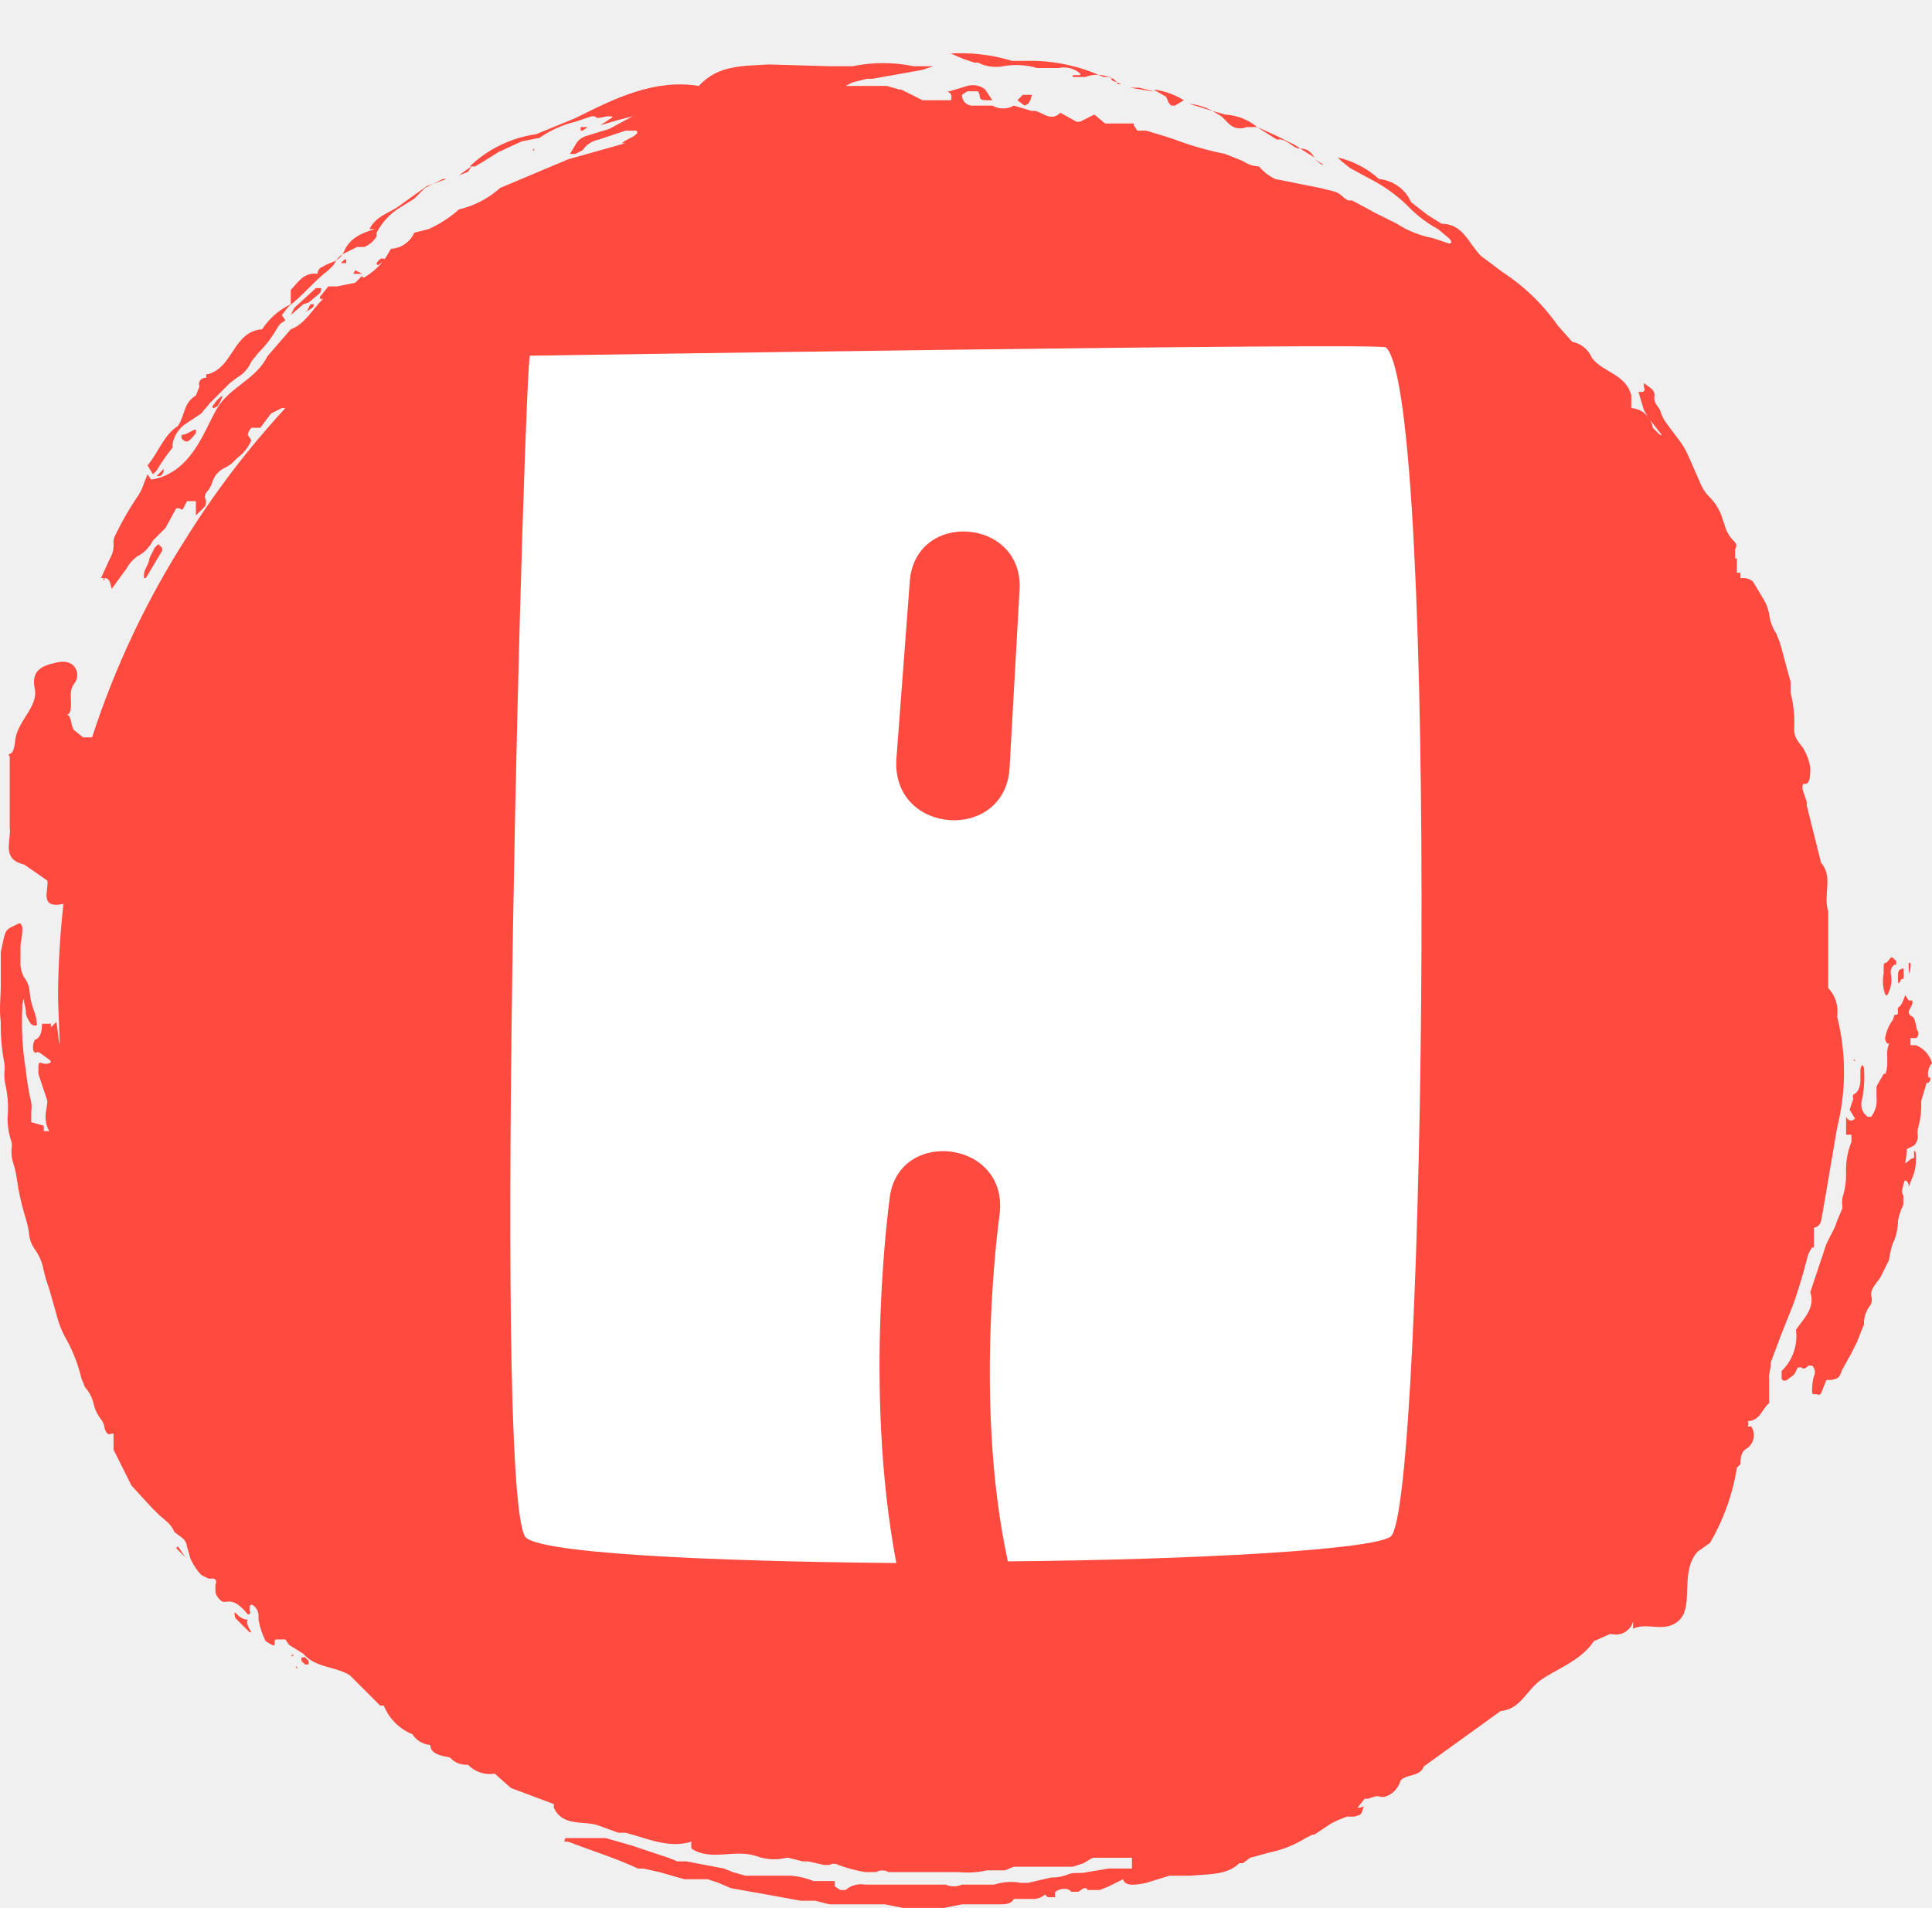
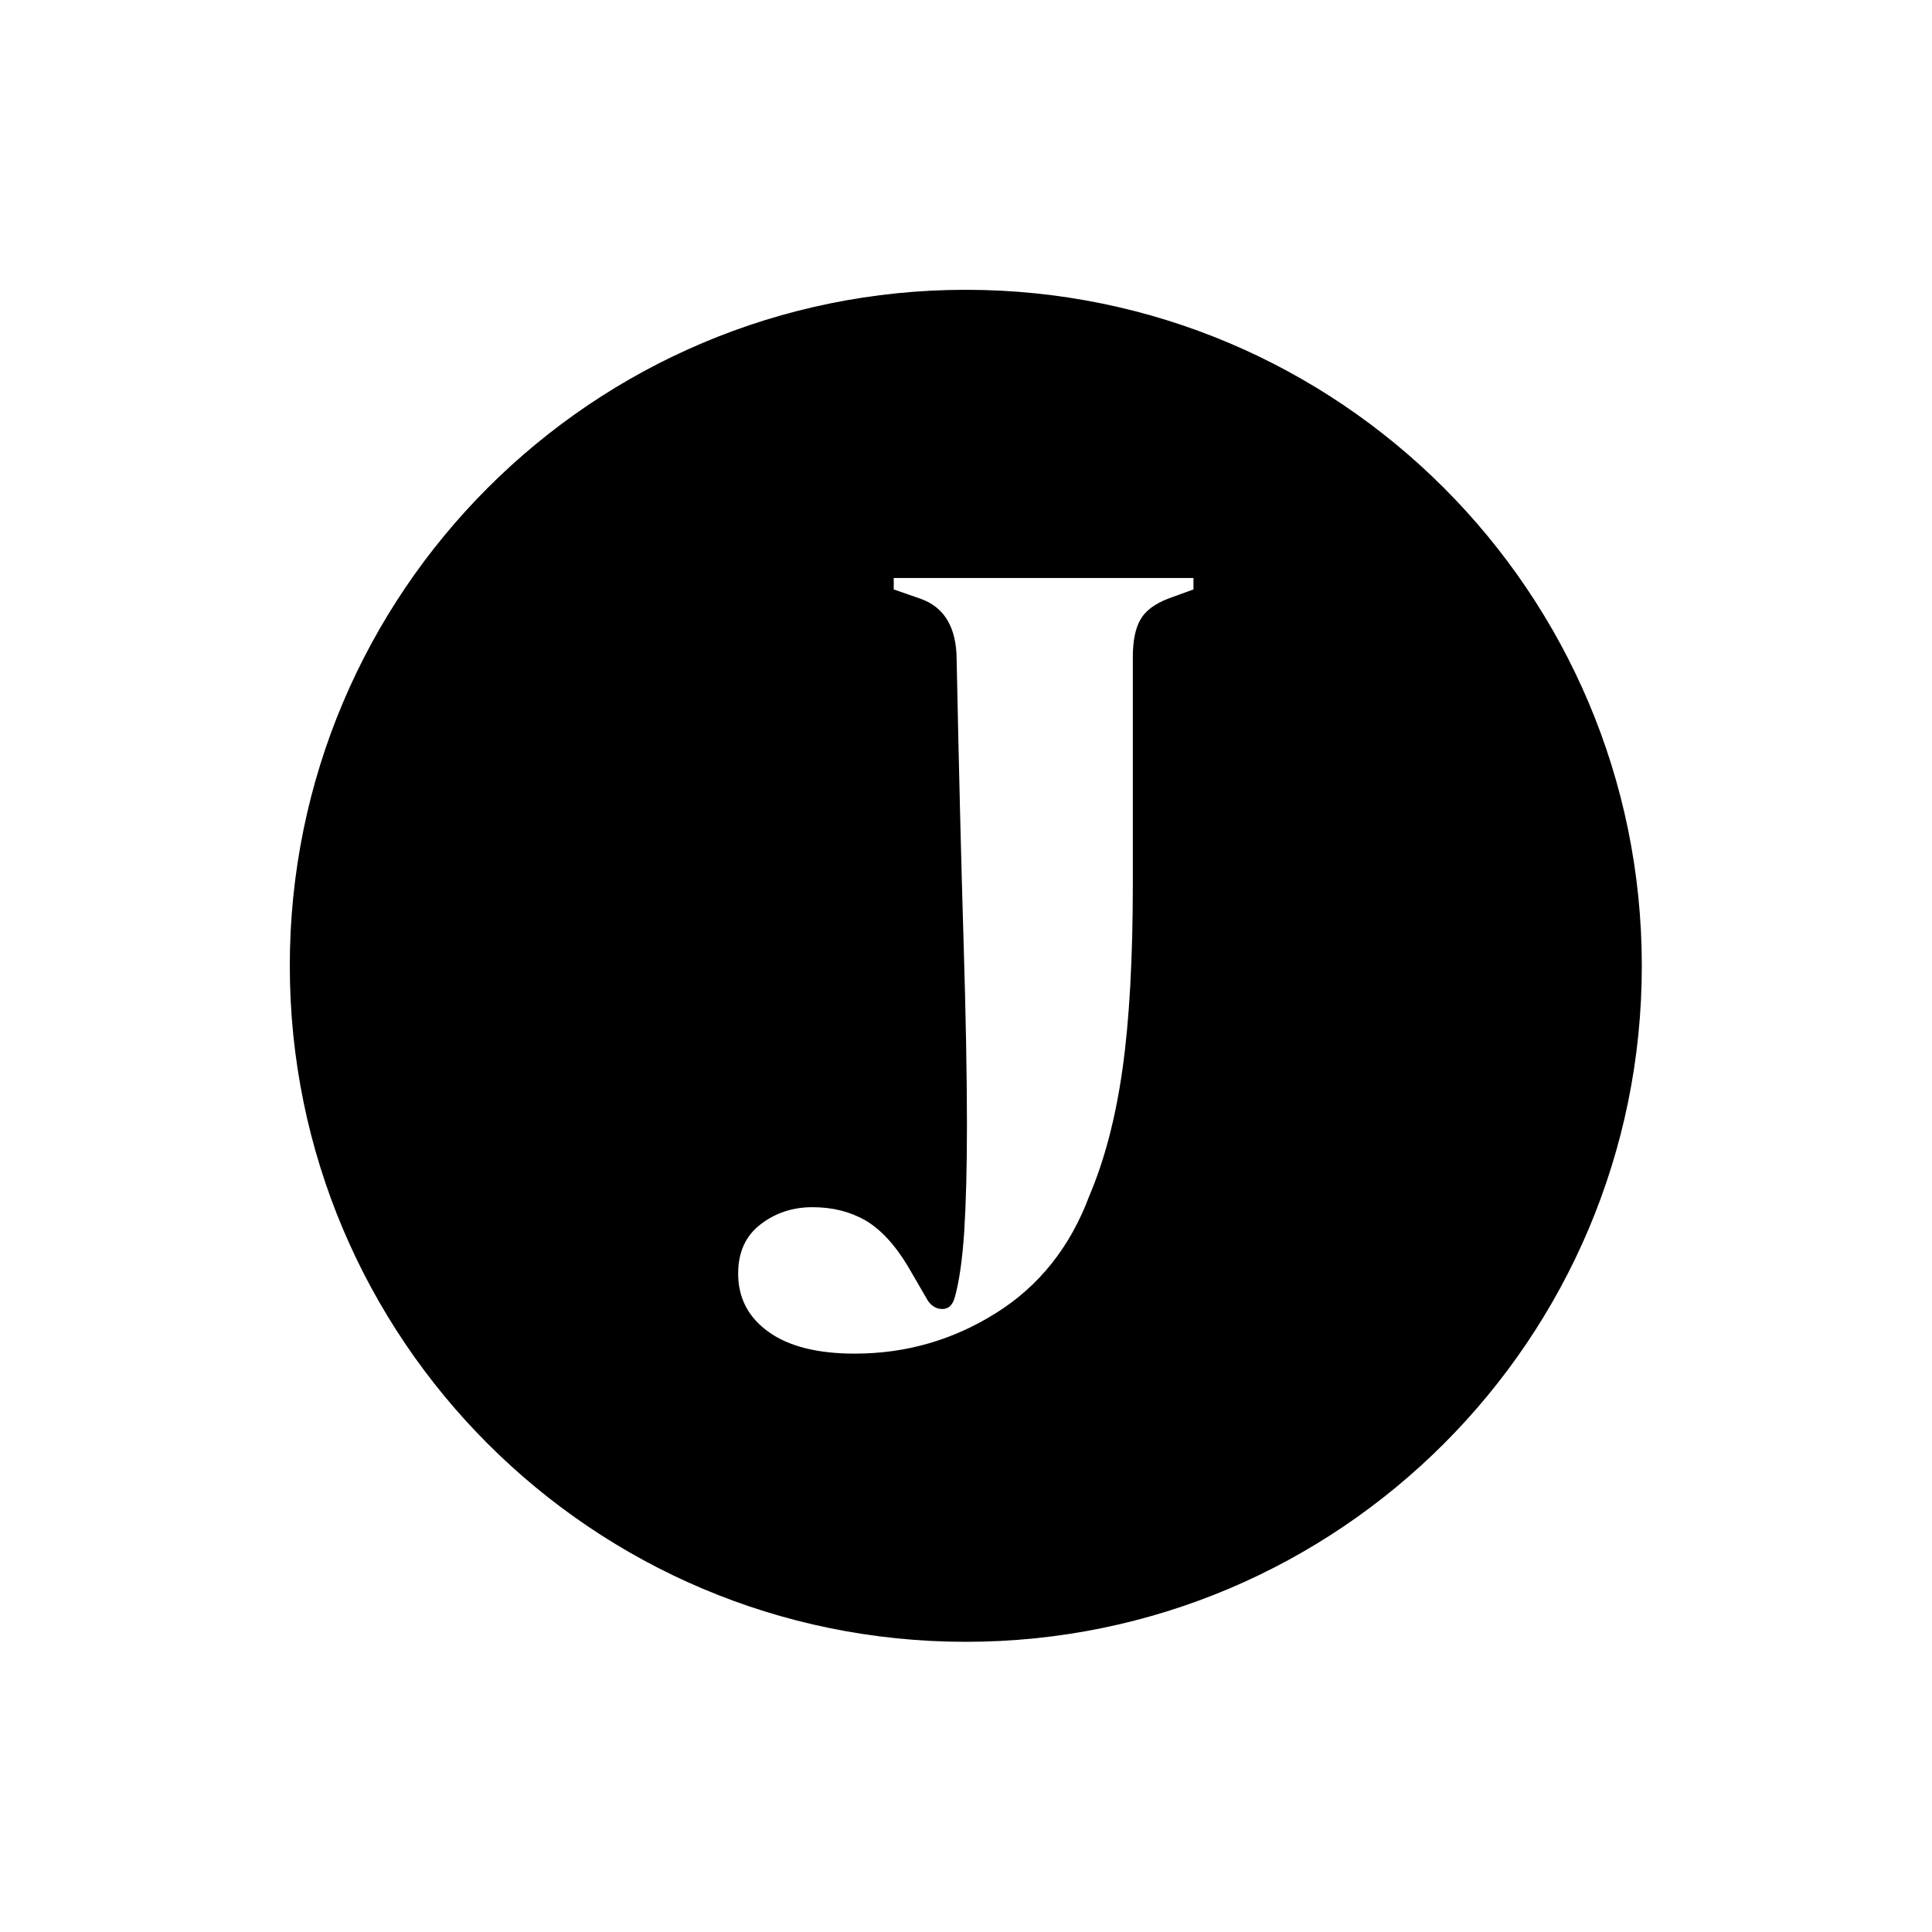
- <svg xmlns="http://www.w3.org/2000/svg" width="308.761" height="304.916" viewBox="0 0 106.008 104.687" class="css-1j8o68f" version="1.1" id="svg23">
-   <defs id="SvgjsDefs2684" />
-   <g id="SvgjsG2685" featurekey="rootContainer" transform="matrix(0.9820593,0,0,0.9820593,-0.05456052,0)" fill="#ff4a3f">
-     <g id="g17">
-       <path d="M19.8 15.3h.5l-.4-.2zm.5.1zm.8-.7c0 .1 0 .1.1.1l.4-.3c-.2-.1-.3-.1-.5.2zm.4-.2zm-4.1 2.3zm-.2.6l.3-.2c.1-.1.1-.2.1-.2h-.2l-.2.4c-.1-.1-.1 0 0 0zm2.2-2.9h-.1l-.2.2h.3zm-2.1 2.4l.6-.5c.1-.1.1-.2.1-.3h-.3l-1.2 1.1-.2.4.7-.6zm-1.1.8z" id="path3" />
-       <path d="M9.7 25v-.2a1.7 1.7 0 0 1 .7-1.1l.9-.6.5-.6.7-.7.4-.4.4-.3a1.9 1.9 0 0 0 .8-.9l.4-.5a5.9 5.9 0 0 0 1-1.3l.2-.3.3-.2-.2-.3.4-.5c.8-.6 1.4-1.4 2.2-2l.3-.3a1.4 1.4 0 0 1 .5-.6l.8-.4h.4a1.4 1.4 0 0 0 .7-.6V13a3.5 3.5 0 0 1 1.3-1.4l.8-.5.2-.2.4-.4 1-.5h.2l-1.1.4-1.4 1c-.6.5-1.4.6-1.8 1.4h.3c-.7.2-1.4.5-1.7 1.2s-.8.6-1.2.9a.4.4 0 0 0-.3.4c-.8-.1-1.1.5-1.5.9v.8a3.9 3.9 0 0 0-1.6 1.4c-1.6.1-1.6 2.1-3 2.5h-.1a.2.2 0 0 0 0 .2c-.3 0-.5.2-.4.5l-.2.5c-.7.4-.6 1.1-1 1.7-.8.5-1.1 1.5-1.7 2.2l.3.5.2-.2a11.6 11.6 0 0 1 .9-1.3zM53.9 3.3l.6.2h.2a2.2 2.2 0 0 0 1.4.2 4.1 4.1 0 0 1 1.9.1h1.2a1.4 1.4 0 0 1 1.2.3.1.1 0 0 1 0 .1H60a.1.1 0 0 0 0 .1h.7a1.8 1.8 0 0 1 1.3 0c.2 0 .1.1.2.2l.5.2h-.2c-.2-.4-.5-.4-.8-.4a9.7 9.7 0 0 0-4.3-.9h-.8A9.8 9.8 0 0 0 53 3h.2zm7.3 3.1zM50.3 4.7zm10.9 1.7h.2-.2zM19 14.7zm32.1-10zm17.6 2.2a.9.9 0 0 0 1 .2h.6a3.1 3.1 0 0 0-1.8-.7l-.7-.2.5.3zm-3.4-1.3c0 .1.1.2.2.3h.2l.5-.3a4.2 4.2 0 0 0-1.7-.6l.7.4zm7.4 2.7l.8.5c-.2-.3-.4-.5-.8-.5z" id="path5" />
-       <path d="M99 76.1l.6-1.6.6-1.5c.2-.5.6-1.8.8-2.6a1.7 1.7 0 0 1 .3-.7h.1v-1.1c.5-.1.4-.6.5-.9l.8-4.7a12.7 12.7 0 0 0 0-6.2 1.9 1.9 0 0 0-.5-1.6v-4.3c-.3-.9.3-1.9-.4-2.7L101 45a.4.4 0 0 0 0-.2l-.2-.6a.5.5 0 0 1 0-.4h.1c.3 0 .3-.5.3-.9a3 3 0 0 0-.4-1.1l-.3-.4a1.1 1.1 0 0 1-.2-.7 6.7 6.7 0 0 0-.2-2v-.6c-.2-.7-.4-1.5-.6-2.2l-.2-.5a2.5 2.5 0 0 1-.4-1.1 2.5 2.5 0 0 0-.3-.8l-.6-1a.8.8 0 0 0-.6-.2h-.1V32h-.2v-.8H97V31a.4.4 0 0 0 0-.1v-.2c.1-.2.1-.3-.1-.5a1.8 1.8 0 0 1-.4-.6l-.2-.6a2.9 2.9 0 0 0-.7-1.2 2.2 2.2 0 0 1-.5-.7l-.7-1.6a4.3 4.3 0 0 0-.6-1l-.6-.8a2.4 2.4 0 0 1-.4-.8l-.2-.3a.6.6 0 0 1-.1-.5.5.5 0 0 0-.2-.4l-.4-.3v.2c.1.2 0 .3-.1.3h-.2l.3 1 .3.5.7.9h-.1l-.2-.2-.2-.2a1.3 1.3 0 0 0-1.2-1.1v-.7c-.3-1.2-1.6-1.3-2.2-2.1a1.5 1.5 0 0 0-1.1-.9l-.8-.9a11.3 11.3 0 0 0-3.1-3l-.8-.6-.4-.3c-.7-.7-1-1.8-2.2-1.8l-.8-.5-.9-.7a2.2 2.2 0 0 0-1.8-1.3 5.1 5.1 0 0 0-2.3-1.2l.2.2.5.4 1.3.7a8.5 8.5 0 0 1 2.1 1.6 6.8 6.8 0 0 0 1.5 1.1l.6.5c.1.1.2.2.1.3H81l-.9-.3a5.6 5.6 0 0 1-2-.8l-1.2-.6-1.3-.7h-.2c-.3-.1-.4-.4-.8-.5l-.8-.2-2.5-.5a2.6 2.6 0 0 1-.9-.7 1.7 1.7 0 0 1-.9-.3l-1-.4a18.1 18.1 0 0 1-2.8-.8l-.6-.2-1-.3h-.5l-.2-.3v-.1h-1.6l-.6-.5-.4.2-.4.2h-.2l-.9-.5c-.6.6-1.1-.2-1.6-.1l-1-.3a1.2 1.2 0 0 1-1.2 0h-1.2a.6.6 0 0 1-.5-.6l.3-.2h.6a.7.7 0 0 1 .1.3c0 .2.2.2.5.2h.2l-.4-.6a1.1 1.1 0 0 0-1-.2l-1 .3H53c.3.2.2.3.2.5h-1.6l-.4-.2-.8-.4h-.1l-.7-.2h-2.3l.4-.2.8-.2h.3l1.7-.3 1.1-.2.6-.2h-1.1a8.4 8.4 0 0 0-3.4 0h-1.3L43 3.6c-1.4.1-2.8 0-3.9 1.2-2.5-.4-4.7.7-6.9 1.8l-2.2.9a6.7 6.7 0 0 0-3.7 1.8h.3l.5-.3.8-.5 1.3-.6 1-.2a6 6 0 0 1 2-.9l.9-.3h.2c.1.2.5 0 .7 0h.2c.1 0 .1.1 0 .1l-.6.4 1-.3.8-.2-1.3.7-1.3.4a1 1 0 0 0-.6.5l-.3.5h.3l.4-.2a1.4 1.4 0 0 1 .9-.6l1.5-.5h.5a.1.1 0 0 1 .1.2c-.2.2-.6.3-.8.5h.2l-3.2.9-3.8 1.6a5.2 5.2 0 0 1-2.3 1.2 6.6 6.6 0 0 1-1.7 1.1l-.8.2a1.5 1.5 0 0 1-1.3.9l-.3.5a3.7 3.7 0 0 1-1.2 1.1h-.1v-.1l-.2.2-.2.2-1 .2h-.5l-.4.5c-.1.1-.1.2 0 .2h.1c-.6.6-1 1.4-1.8 1.7L15 19.9c-.6 1.2-1.8 1.6-2.6 2.6s-1.4 3.9-3.9 4.3l-.2-.3-.2.5a2.7 2.7 0 0 1-.4.8 16.9 16.9 0 0 0-1.2 2.1.8.8 0 0 0-.1.5 1.4 1.4 0 0 1-.2.8l-.5 1.1h.2c.3 0 .3.3.4.6l.8-1.1a2.2 2.2 0 0 1 .6-.7 2 2 0 0 0 .9-.9l.3-.3.4-.4.6-1.1h.2c.1.1.1.1.2 0l.2-.4h.5v.8l.5-.5a.5.5 0 0 0 0-.5.4.4 0 0 1 .1-.3 1.5 1.5 0 0 0 .3-.5 1.3 1.3 0 0 1 .8-.9l.3-.2.3-.3a2.4 2.4 0 0 0 .8-1l-.2-.3c0-.1.1-.3.2-.4h.5l.6-.8.6-.3h.2a48.8 48.8 0 0 0-5.5 7.2h-.1.1a48.4 48.4 0 0 0-5.3 11.2h-.5l-.5-.4c-.2-.2-.1-.7-.4-.9h.1c.3-.5-.1-1.2.3-1.7s.1-1.4-.9-1.2-1.5.5-1.3 1.5-1 1.8-1.1 2.9-.5.5-.3.9v3.9c.1.8-.5 1.8.8 2.1l1.3.9c.1.5-.5 1.6.9 1.3a49.2 49.2 0 0 0-.3 5c0 1.1.1 2.2.1 3.3v-.4c-.1-.4-.1-.8-.2-1.3l-.3.3v-.2h-.5c0 .5-.1.8-.4.9a.9.9 0 0 0-.1.5c0 .1.1.3.2.2s.4.2.7.4-.2.3-.4.2-.2.1-.2.3v.3l.5 1.5c0 .3-.1.6-.1.9a1.7 1.7 0 0 0 .2.8h-.3v-.3l-.7-.2v-.6a1.5 1.5 0 0 0 0-.5 14.6 14.6 0 0 1-.3-1.8 16.6 16.6 0 0 1-.2-3.5.9.9 0 0 1 .1-.5v.2a2.9 2.9 0 0 1 .1.5.8.8 0 0 0 .1.4c.1.2.2.4.4.4s.1-.1.1-.2a2.1 2.1 0 0 0-.1-.5 4.2 4.2 0 0 1-.3-1.3 1.5 1.5 0 0 0-.3-.7 1.6 1.6 0 0 1-.2-.9v-.8c0-.3.1-.6.1-.9a.5.5 0 0 0-.1-.4h-.1c-.8.4-.7.2-1 1.6V55c0 .7-.1 1.4 0 2.1a10.8 10.8 0 0 0 .2 2.3 1.8 1.8 0 0 1 0 .5 3.1 3.1 0 0 0 .1.9 5.9 5.9 0 0 1 .1 1.3 3.9 3.9 0 0 0 .2 1.7 1.2 1.2 0 0 1 0 .4 2.1 2.1 0 0 0 .1.8 4.9 4.9 0 0 1 .2.9 14 14 0 0 0 .5 2.2 5 5 0 0 1 .2 1 1.7 1.7 0 0 0 .3.7 2.9 2.9 0 0 1 .5 1.2 8.5 8.5 0 0 0 .3 1l.4 1.4a5.4 5.4 0 0 0 .6 1.5 8.5 8.5 0 0 1 .8 2.1l.2.5a2.1 2.1 0 0 1 .5 1 2.1 2.1 0 0 0 .4.8 1 1 0 0 1 .2.5c.1.3.2.4.4.3h.1v.9l.5 1 .5 1 1.1 1.2.4.4c.3.3.7.5.9 1l.4.3a.7.7 0 0 1 .3.5l.2.7a3.3 3.3 0 0 0 .6.9l.4.2h.3a.2.2 0 0 1 .1.3 2.5 2.5 0 0 0 0 .5.9.9 0 0 0 .4.5h.2c.4-.1.8.2 1.2.7h.1c0-.1.1-.1 0-.2v-.2c0-.1.1-.2.2-.1a.7.7 0 0 1 .3.6v.2a4.3 4.3 0 0 0 .4 1.2c.5.3.5.3.5.1s0-.2.2-.2h.4l.2.3.8.5c.7.8 1.8.7 2.6 1.2l1.7 1.7h.2a2.9 2.9 0 0 0 1.6 1.6 1.3 1.3 0 0 0 1 .6c0 .5.6.6 1.1.7a1.2 1.2 0 0 0 .8.4h.2a1.7 1.7 0 0 0 1.5.5l.9.8 2.4.9v.2c.5 1.1 1.7.7 2.5 1l1.1.4h.4c1.2.3 2.4.9 3.7.5a.7.7 0 0 0 0 .4c1.1.7 2.4 0 3.6.4a2.9 2.9 0 0 0 1.7.1h.1l.8.2h.3l.9.2h.3a.5.5 0 0 1 .5 0 7.9 7.9 0 0 0 1.5.4h.6a.7.7 0 0 1 .7 0h3.9a5 5 0 0 0 1.6-.1h1l.5-.2H60l.6-.2.5-.3h2.2v.6H62l-1.2.2c-.4.1-.7 0-1 .1a2.4 2.4 0 0 1-1 .2l-1.3.3h-.4a3.1 3.1 0 0 0-1.5.1h-1.8a1.1 1.1 0 0 1-.9 0h-4.5a1.3 1.3 0 0 0-1.1.3H47l-.3-.2v-.3h-1.2a4.1 4.1 0 0 0-1.3-.3h-2.5l-.7-.2-.5-.2-2.1-.4h-.5l-.5-.2-2.1-.7-1.4-.4h-2.2c-.1 0-.1.1-.1.2h.2c1.3.5 2.6.9 3.9 1.5h.3l.9.2 1.4.4h1.3l.6.2.7.3 1.7.3 1.1.2 1.1.2h.8l.8.2h3.1l1 .2h2.3l1-.2H56c.4 0 .6-.1.7-.3h1a1 1 0 0 0 .8-.3c-.1.1 0 .1.1.2h.4v-.2c0-.1 0-.1.2-.2s.6-.1.7.1h.4l.3-.2c.2 0 .2 0 .2.1h.7l.5-.2.8-.4c.1.3.4.4 1.3.2l1.3-.4h1.2c.9-.1 2 0 2.7-.7h.2l.4-.3 1.1-.3a6.1 6.1 0 0 0 2-.8l.4-.2h.1l.9-.6.4-.2.5-.2h.4c.4-.1.4-.1.5-.4s0-.1-.2-.1h-.1l.4-.5h.2c.3-.1.5-.2.7-.1h.2a1.3 1.3 0 0 0 .9-.9c.3-.4 1.1-.2 1.3-.8l4.3-3.1c1.1-.1 1.4-1.1 2.2-1.7s2.3-1.1 3-2.2l.9-.4h.1a1 1 0 0 0 1.2-.7v.4c.8-.4 1.8.3 2.6-.5s0-2.7 1-3.8l.7-.5a12.1 12.1 0 0 0 1.5-4.2l.2-.2c0-.3 0-.7.4-.9a.9.9 0 0 0 .2-1.2h-.2a.3.3 0 0 0 0-.3c.7 0 .8-.7 1.2-1V77a.5.5 0 0 1 0-.2 3.8 3.8 0 0 0 .1-.7zM5.9 32.2z" id="path7" />
-       <path d="M26.4 9.3l-.3.2-.4.3.5-.2zm6.1-2h.1l.3-.2h-.4zm-2.6 1l-.1.1h.1v-.1zm-1.5 1.4zm1.3-.2zm-6.3 3.1zM9.2 26.2l-.4.4H9a.4.4 0 0 0 .2-.4zm3-3.5a2.1 2.1 0 0 0 .3-.6 1.5 1.5 0 0 0-.5.5c-.1.1-.1.2 0 .2zM11 24.2V24c-.2 0-.5.3-.8.3v.2c.3.3.4.2.8-.3zm3 66.2zM73.9 9.2h.1l-.5-.3zm-2.5-1.4c.5-.1.8.4 1.2.5h.1l-.3-.2-1-.5-1.1-.5.3.2zM52.8 3.1zm11.7 2h-.1l-1.2-.2h.5zm2 .7l1.3.4a3.3 3.3 0 0 0-1.3-.4zm-9 0a1 1 0 0 0 .2-.5h-.5l-.3.3.4.3zm9 1.6zM49.9 4.2zm2.9.7zM48.5 4zm13.8 2.1a.5.5 0 0 0 0 .1zm44.8 52.3h-.3V58h.3c.1 0 .2-.3.1-.4s-.1-.7-.3-.8a.3.3 0 0 1-.2-.3l.2-.4a.4.4 0 0 0 0-.2h-.2l-.2-.3c-.1.3-.2.6-.4.7a.5.5 0 0 0 0 .2c0 .1 0 .2-.1.2h-.1a1.1 1.1 0 0 1-.1.3 2.3 2.3 0 0 0-.4.9.4.4 0 0 0 .1.4h.1a1.7 1.7 0 0 0-.1.8v.4a1.8 1.8 0 0 1-.1.5h-.1l-.4.7v.6a1.5 1.5 0 0 1-.3 1.1h-.2l-.2-.2a.9.9 0 0 1-.1-.8 6.5 6.5 0 0 0 .1-1.7c0-.1-.1-.2-.1-.2a.5.5 0 0 0-.1.3v.6c0 .2-.1.6-.3.7s-.1.2-.1.3l-.2.6.3.5c-.2.2-.4.1-.5-.1v1h.3v.4a4.2 4.2 0 0 0-.3 1.4 3.3 3.3 0 0 0 0 .4 4 4 0 0 1-.2 1.3 2 2 0 0 0 0 .6l-.3.7a3.2 3.2 0 0 1-.3.7l-.3.6-.9 2.7c.3.9-.4 1.5-.8 2.1a2.7 2.7 0 0 1-.8 2.3v.4c0 .1.1.2.3.1l.4-.3.2-.4h.2c.1.1.2.1.4-.1h.2a.5.5 0 0 1 .1.6 2.9 2.9 0 0 0-.1.8c0 .1 0 .2.1.2h.2c.1.1.2 0 .3-.3l.2-.5h.3c.4-.1.4-.1.6-.6l.5-.9.3-.6.4-1a1.6 1.6 0 0 1 .3-1 .6.6 0 0 0 .1-.6c0-.2 0-.3.2-.6l.3-.4.5-1a4.7 4.7 0 0 1 .2-.9 3 3 0 0 0 .3-1.3 3.8 3.8 0 0 1 .3-.9v-.5c-.1-.2-.1-.2 0-.6s.1-.2.2-.2a.4.4 0 0 1 .1.3l.2-.5a2.3 2.3 0 0 0 .2-.9v-.3c0-.1 0-.3-.1-.3v.4c-.2 0-.3.2-.5.3a6.4 6.4 0 0 0 .1-.8l.4-.2a.7.7 0 0 0 .2-.6 1.4 1.4 0 0 1 0-.3 4.8 4.8 0 0 0 .2-1.4v-.2l.3-1h.1a.3.3 0 0 0 .1-.3h-.1a.9.9 0 0 1 .2-.8 1.5 1.5 0 0 0-.9-1zm-1.2 7.8zm-.2-9.9zm0 0zM9.1 30.8a.3.3 0 0 0 0-.2l-.2-.2-.2.2-.3.6c0 .3-.3.6-.3.9v.2h.1zm96.3 24.8h.1a1.7 1.7 0 0 0 .2-1.2.5.5 0 0 1 .2-.5h.1v-.2l-.2-.2h-.1c-.1.1-.2.3-.3.3s-.1.1-.1.3v.3a2.2 2.2 0 0 0 .1 1.2zM13.2 90.1c-.1 0 0 .2 0 .3l.8.8h.1c-.2-.3-.3-.6-.2-.7a.9.9 0 0 1-.5-.2zm.8.3zm92.3-35.7h.1a2 2 0 0 0 0-.6c-.3.1-.3.1-.3.6s.1.1.2 0z" id="path9" />
-       <path d="M106.7 62a.6.6 0 0 0 .1-.5c0-.1-.1-.2-.1-.1h-.2v.2c0 .4.1.5.2.4zm.1-8.2h-.1v.6a1 1 0 0 0 .1-.6zM17.1 92.6h-.2v.2l.2.2h.2v-.2zm86.6-33.3c0-.1 0-.1-.1-.1zM9.9 86.5l.5.5-.4-.6z" id="path11" />
-       <circle cx="10.5" cy="87.1" transform="rotate(-24.8 10.4 87.159)" id="circle13" />
-       <path d="M9.7 30.1h-.1v.2-.2h.1zm83.2-6.6l-.2-.3h-.1zm-14.7 77.1zM5.9 32.2zm-.1.2a.3.3 0 0 0 .1-.2v.2zm1.9-4.9zM61.5 2.4zm42.8 58.2v.1-.1zM16.4 92.5h-.1c.1.1.2 0 .1-.1zm.2.7h.1l-.1-.1v.1zm73.9-71.3zm15.2 34.4zM14.6 91.7zm92.1-37zm-.8 11.4zM34.6 0z" id="path15" />
-     </g>
-   </g>
-   <g id="SvgjsG2686" featurekey="nameFeature-0" transform="matrix(2.284354,0,0,2.284354,27.98006,-5.60952)" fill="#ffffff">
-     <path d="M9.6 16.48 l-0.32 4.24 c-0.08 1.8 2.6 1.96 2.72 0.2 l0.24 -4.28 c0.12 -1.76 -2.56 -1.96 -2.64 -0.16 z M0.48 11 l0 0 c0.04 0 20.48 -0.32 20.56 -0.2 c1.28 1.12 0.96 27.8 0.12 28.56 c-0.4 0.32 -4.64 0.56 -9.2 0.6 c-0.84 -3.84 -0.2 -8.32 -0.2 -8.32 c0.24 -1.8 -2.44 -2.12 -2.64 -0.4 c0 0.04 -0.64 4.52 0.16 8.76 c-4.56 -0.04 -8.68 -0.24 -8.92 -0.64 c-0.8 -1.44 0 -28.28 0.12 -28.36 z" id="path20" />
+ <svg xmlns="http://www.w3.org/2000/svg" version="1.1" width="1000" height="1000" viewBox="0 0 1000 1000">
+   <rect width="1000" height="1000" fill="#ffffff" />
+   <g transform="matrix(0.7,0,0,0.7,149.9004,149.9004)">
+     <svg viewBox="0 0 334 334" data-background-color="#ffffff" preserveAspectRatio="xMidYMid meet" height="1000" width="1000">
+       <g id="tight-bounds" transform="matrix(1,0,0,1,0.0475,0.0475)">
+         <svg viewBox="0 0 333.905 333.905" height="333.905" width="333.905">
+           <g>
+             <svg />
+           </g>
+           <g>
+             <svg viewBox="0 0 333.905 333.905" height="333.905" width="333.905">
+               <g>
+                 <path d="M0 166.952c0-92.205 74.747-166.952 166.952-166.952 92.205 0 166.952 74.747 166.953 166.952 0 92.205-74.747 166.952-166.953 166.953-92.205 0-166.952-74.747-166.952-166.953zM166.952 316.63c82.665 0 149.677-67.013 149.678-149.678 0-82.665-67.013-149.677-149.678-149.677-82.665 0-149.677 67.013-149.677 149.677 0 82.665 67.013 149.677 149.677 149.678z" data-fill-palette-color="tertiary" fill="#000000" stroke="transparent" />
+                 <ellipse rx="160.274" ry="160.274" cx="166.952" cy="166.952" fill="#000000" stroke="transparent" stroke-width="0" fill-opacity="1" data-fill-palette-color="tertiary" />
+               </g>
+               <g transform="matrix(1,0,0,1,110.7279,71.17305)">
+                 <svg viewBox="0 0 112.449 191.558" height="191.558" width="112.449">
+                   <g>
+                     <svg viewBox="0 0 112.449 191.558" height="191.558" width="112.449">
+                       <g>
+                         <svg viewBox="0 0 112.449 191.558" height="191.558" width="112.449">
+                           <g id="textblocktransform">
+                             <svg viewBox="0 0 112.449 191.558" height="191.558" width="112.449" id="textblock">
+                               <g>
+                                 <svg viewBox="0 0 112.449 191.558" height="191.558" width="112.449">
+                                   <g transform="matrix(1,0,0,1,0,0)">
+                                     <svg width="112.449" viewBox="0.35 -33 19.9 33.9" height="191.558" data-palette-color="#ffffff">
+                                       <path d="M5.45 0.9L5.45 0.9Q3 0.9 1.68-0.05 0.35-1 0.35-2.6L0.35-2.6Q0.35-4 1.33-4.75 2.3-5.5 3.6-5.5L3.6-5.5Q4.9-5.5 5.9-4.93 6.9-4.35 7.75-2.95L7.75-2.95 8.65-1.4Q8.9-1.05 9.28-1.05 9.65-1.05 9.8-1.5L9.8-1.5Q10.1-2.5 10.23-4.42 10.35-6.35 10.35-9.1L10.35-9.1Q10.35-12.25 10.2-17.2 10.05-22.15 9.9-29.4L9.9-29.4Q9.9-31.55 8.3-32.1L8.3-32.1 7.15-32.5 7.15-33 20.25-33 20.25-32.5 19.15-32.1Q18.25-31.75 17.93-31.18 17.6-30.6 17.6-29.55L17.6-29.55 17.6-19.65Q17.6-14.75 17.15-11.55 16.7-8.35 15.7-6L15.7-6Q14.45-2.65 11.63-0.88 8.8 0.9 5.45 0.9Z" opacity="1" transform="matrix(1,0,0,1,0,0)" fill="#ffffff" class="undefined-text-0" data-fill-palette-color="quaternary" id="text-0" />
+                                     </svg>
+                                   </g>
+                                 </svg>
+                               </g>
+                             </svg>
+                           </g>
+                         </svg>
+                       </g>
+                     </svg>
+                   </g>
+                 </svg>
+               </g>
+             </svg>
+           </g>
+           <defs />
+         </svg>
+         <rect width="333.905" height="333.905" fill="none" stroke="none" visibility="hidden" />
+       </g>
+     </svg>
  </g>
</svg>
